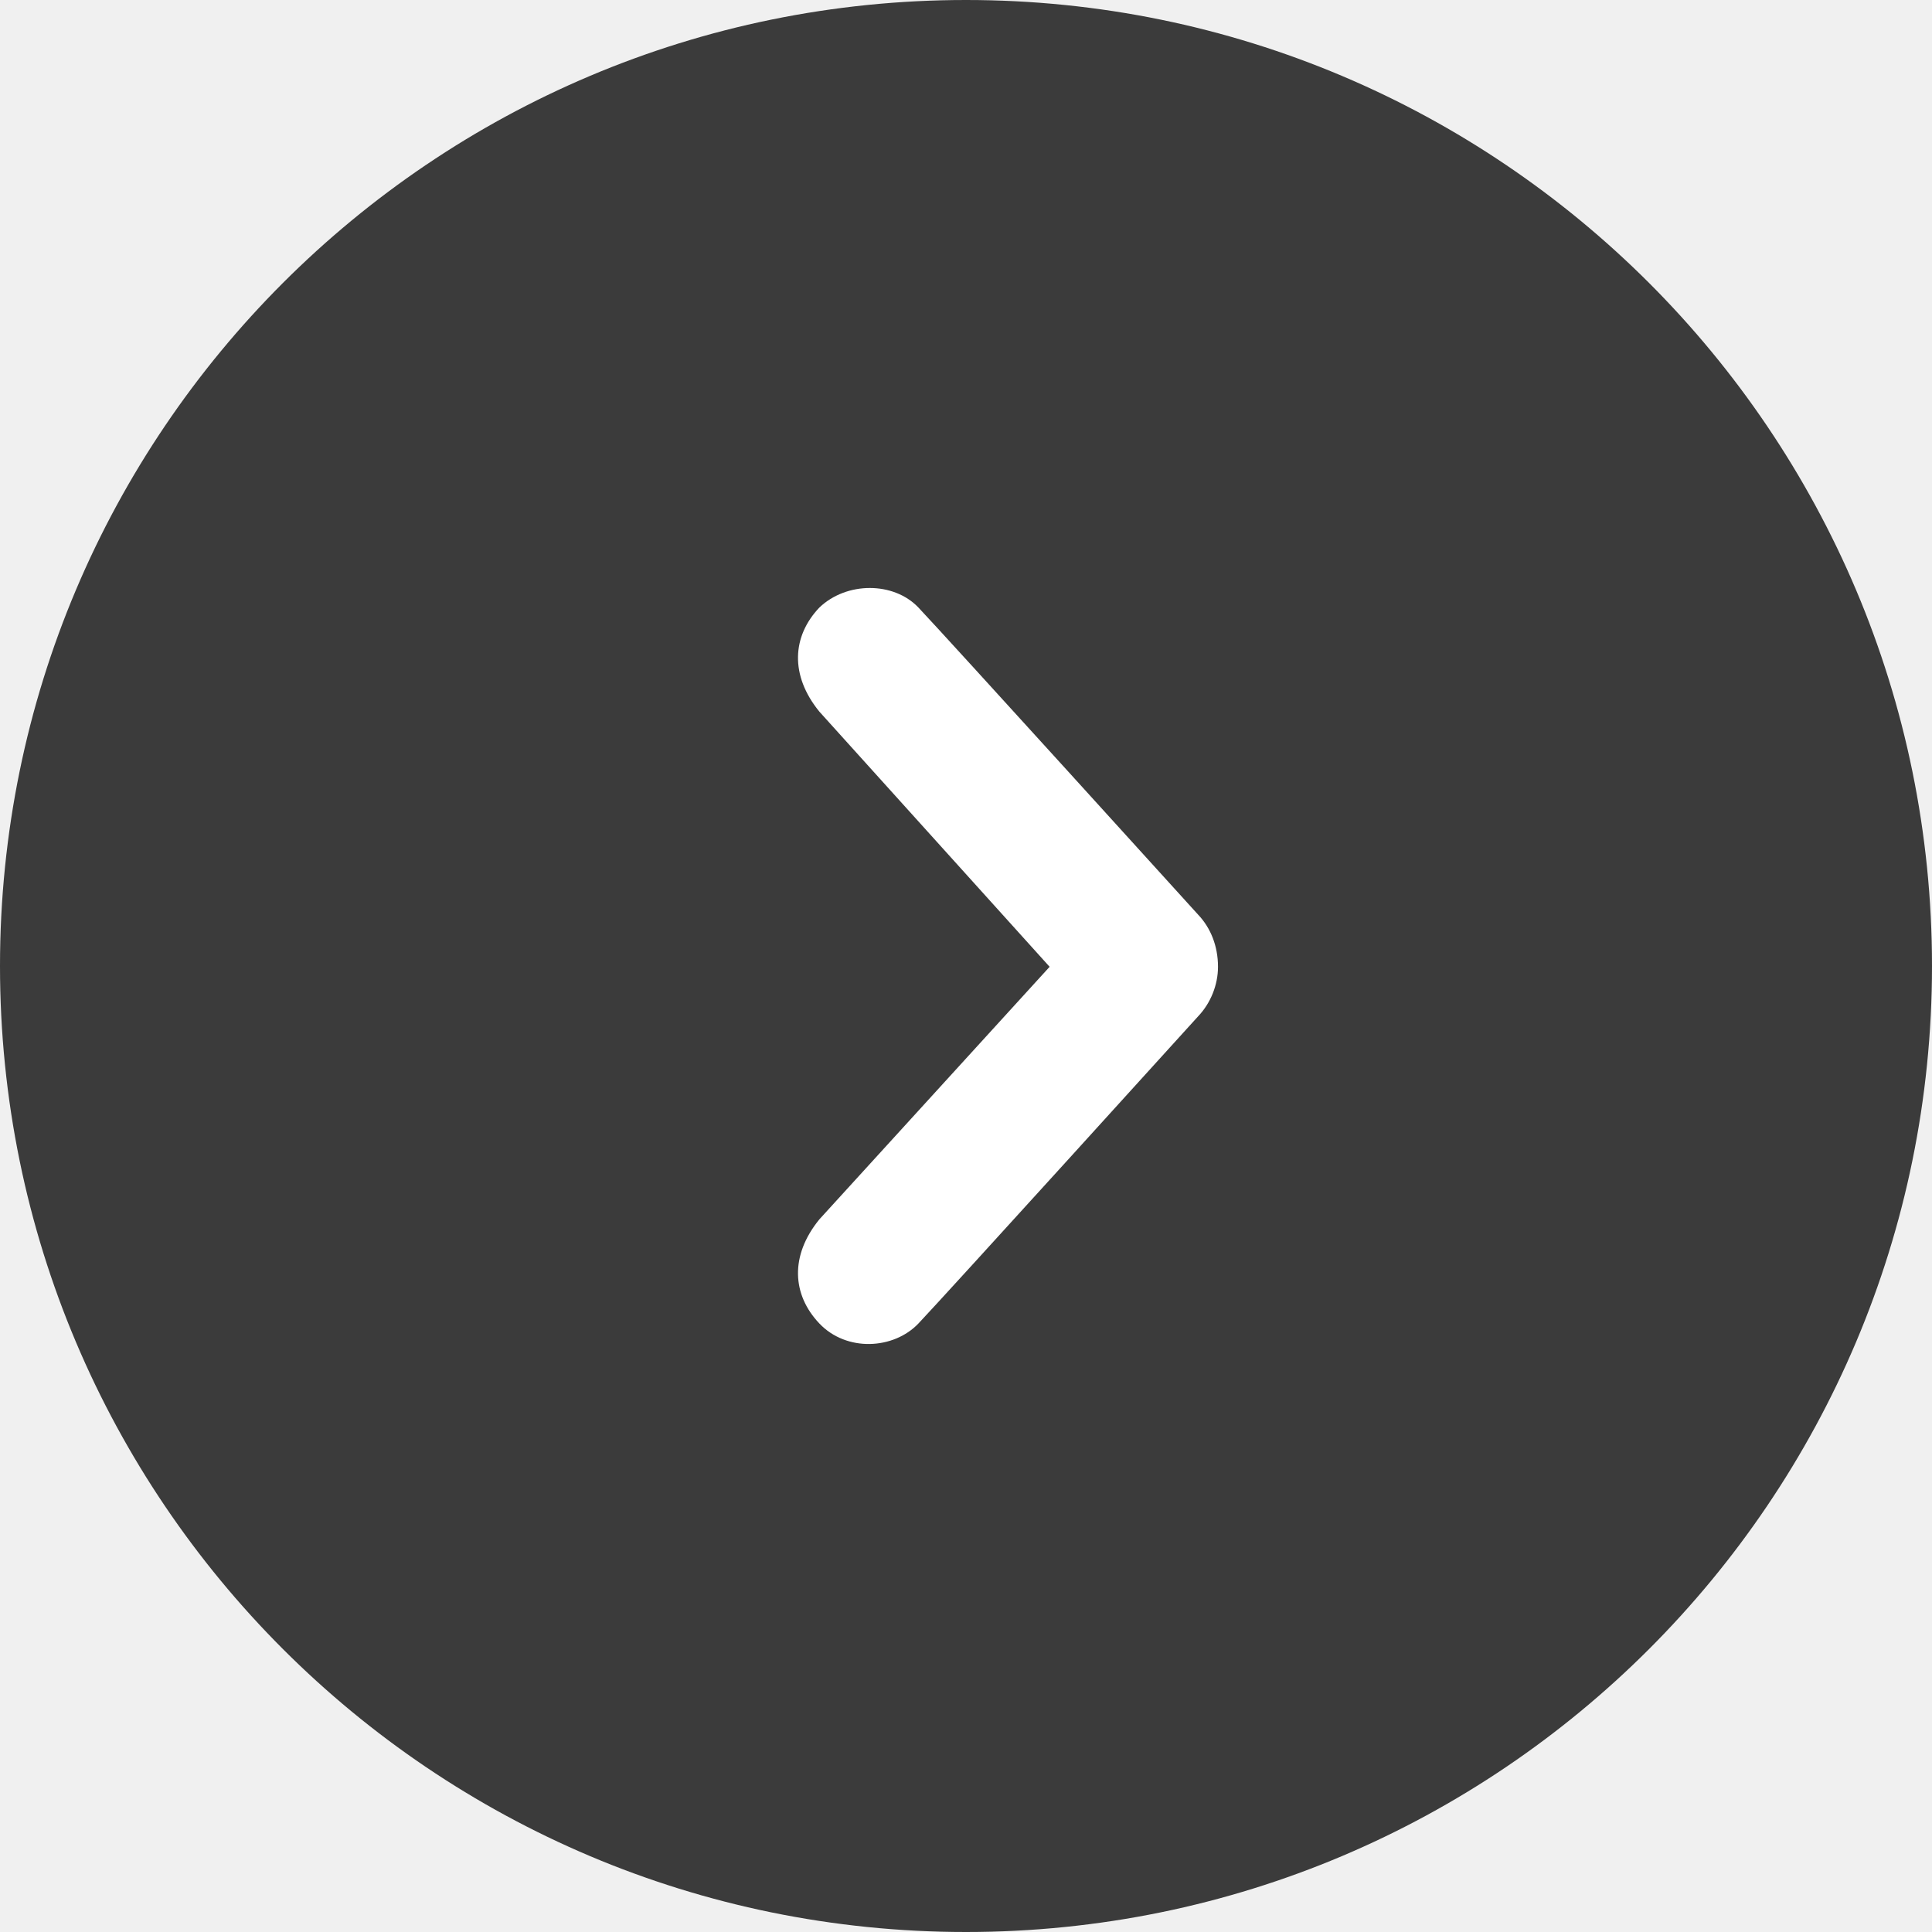
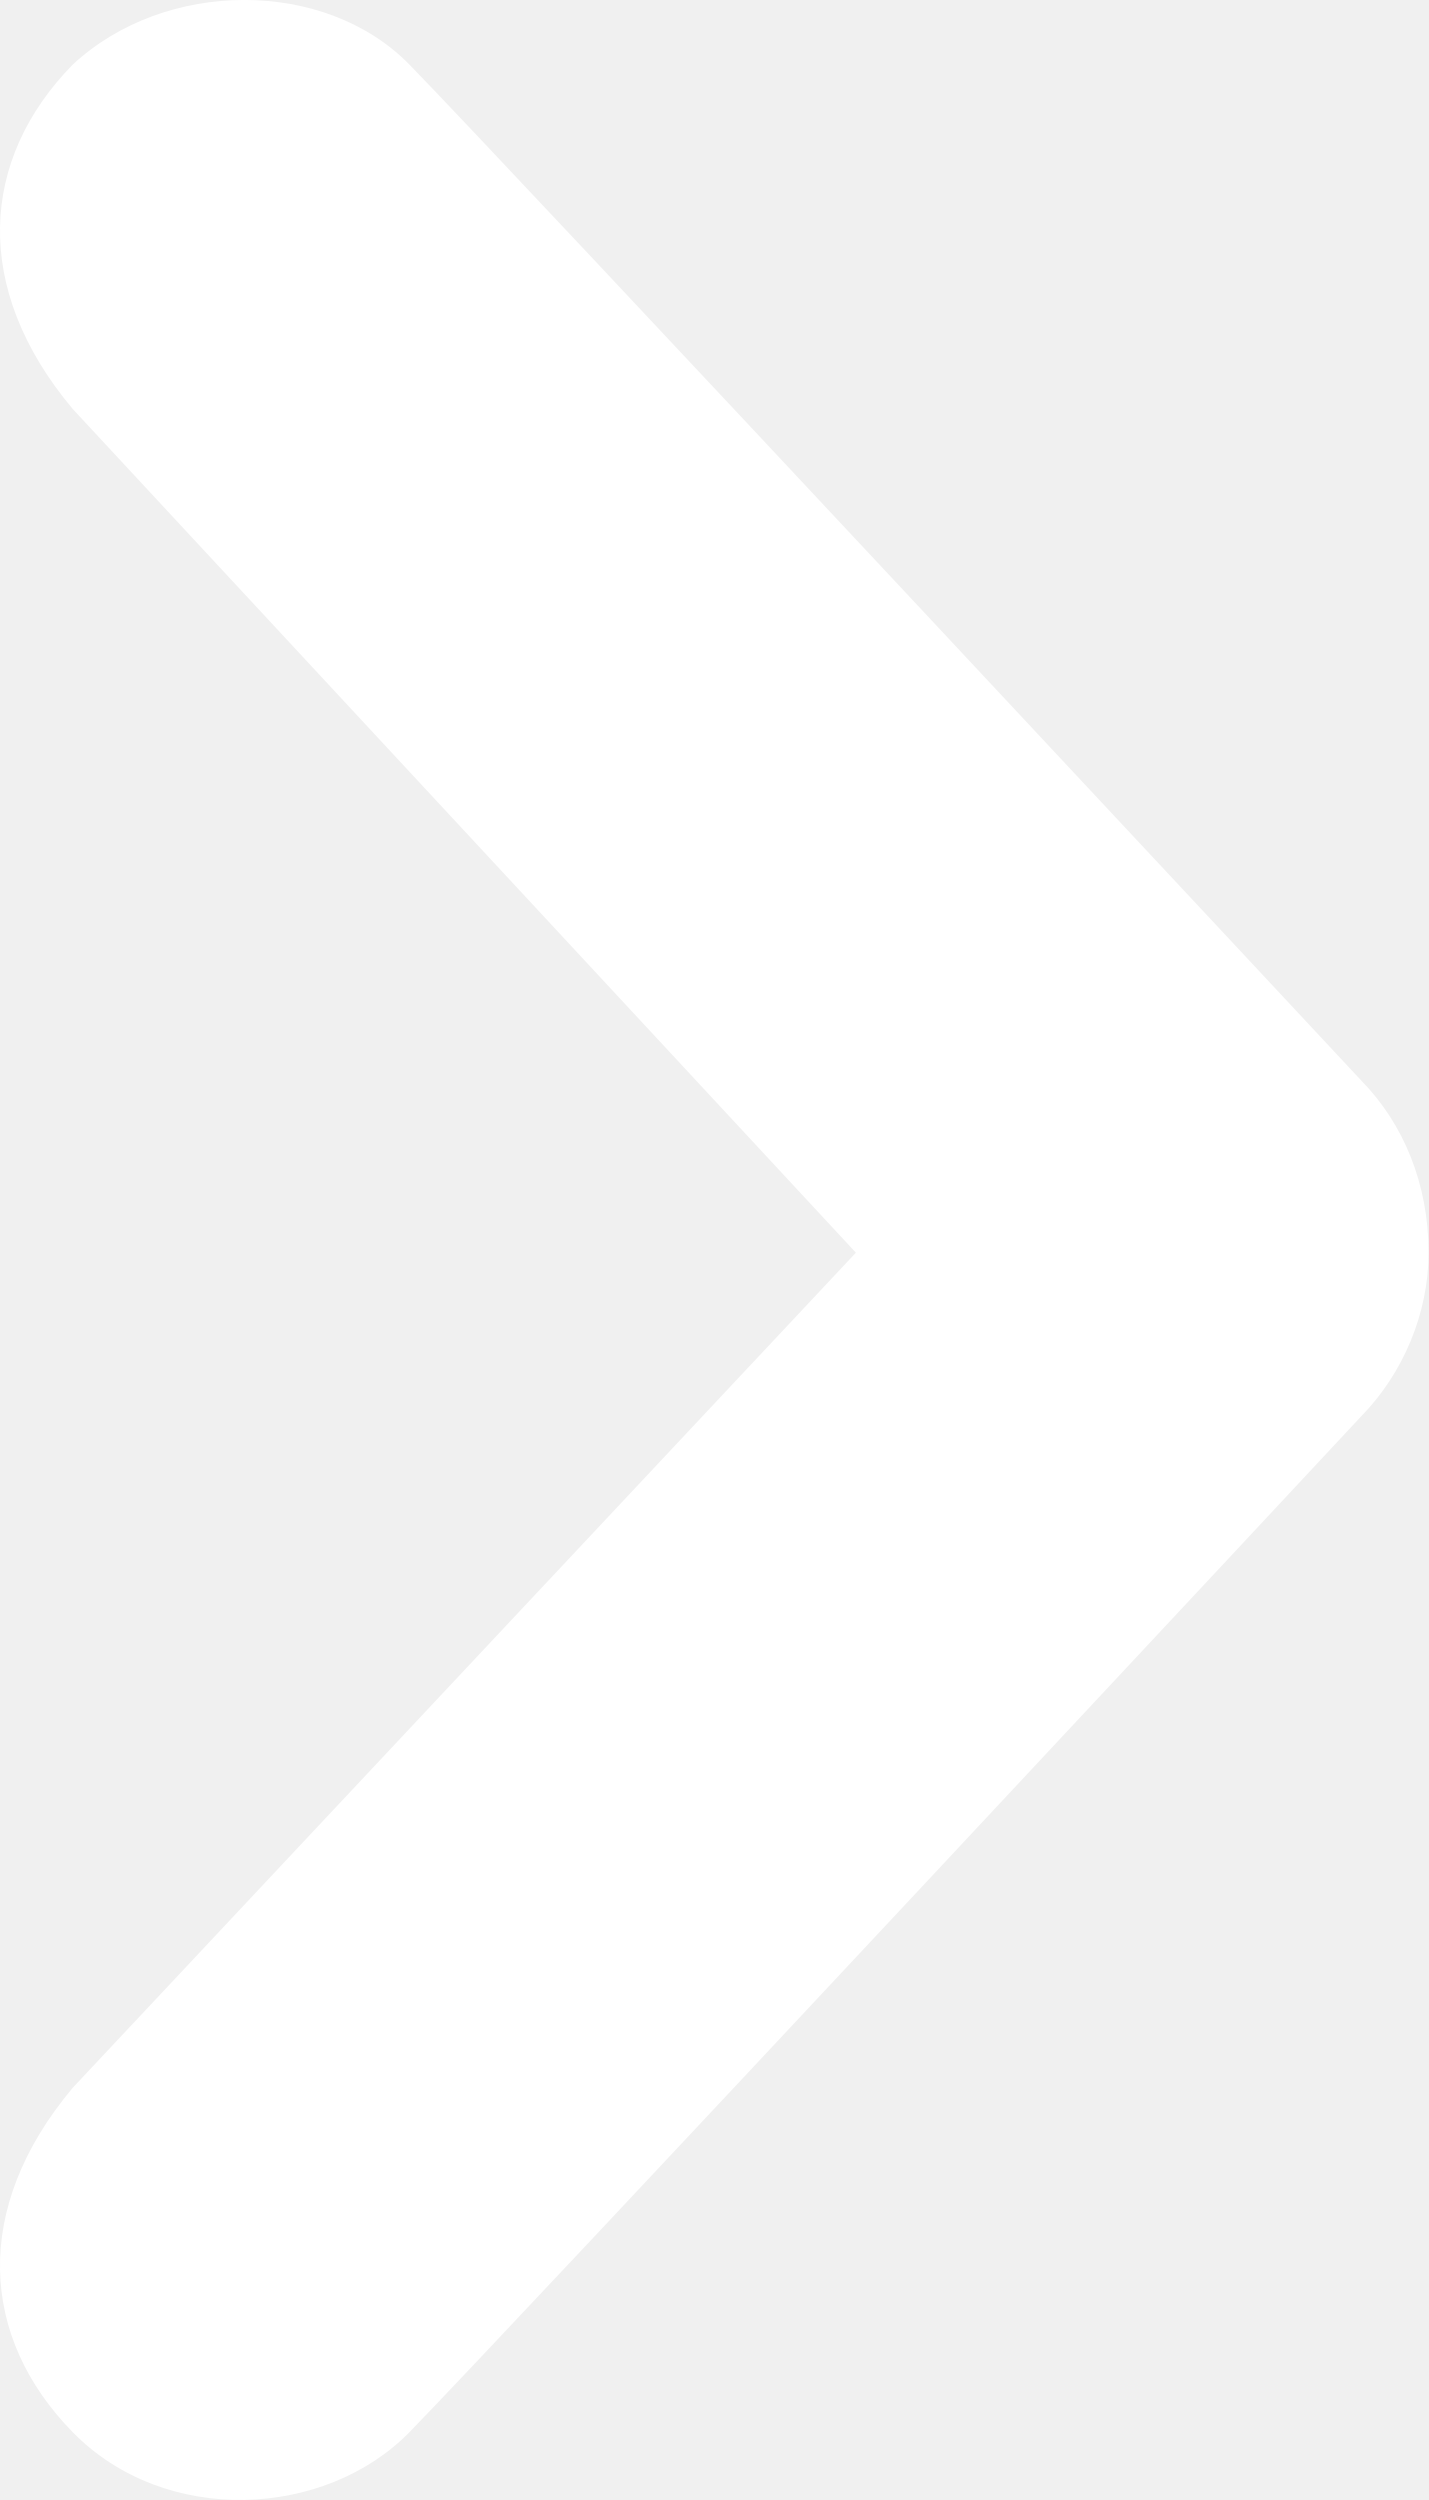
- <svg xmlns="http://www.w3.org/2000/svg" width="46px" height="46px" viewBox="0 0 46 46" version="1.1">
+ <svg xmlns="http://www.w3.org/2000/svg" width="8px" height="14px" viewBox="0 0 8 14" version="1.1">
  <defs />
  <g id="Page-1" stroke="none" stroke-width="1" fill="none" fill-rule="evenodd">
-     <g id="Touch'n'Slide">
-       <circle id="Touch" fill="#3B3B3B" cx="23" cy="23" r="23" />
-       <path d="M19.509,14.465 C18.86,15.147 18.801,16.077 19.509,16.944 L24.991,23.019 L19.509,29.032 C18.801,29.9 18.86,30.83 19.509,31.512 C20.157,32.193 21.277,32.131 21.867,31.512 C22.515,30.83 28.528,24.197 28.528,24.197 C28.823,23.887 29,23.453 29,23.019 C29,22.523 28.823,22.089 28.528,21.779 C28.528,21.779 22.515,15.147 21.867,14.465 C21.277,13.845 20.157,13.845 19.509,14.465 Z" id="Arrow2" fill="#FFFFFF" />
+     <g id="range-slider-handle" transform="translate(-1, 0)" fill="#FFFFFF">
+       <path d="M1.407,0.362 C0.888,0.892 0.841,1.615 1.407,2.29 L5.793,7.015 L1.407,11.692 C0.841,12.367 0.888,13.09 1.407,13.62 C1.926,14.15 2.822,14.102 3.293,13.62 C3.812,13.09 8.623,7.931 8.623,7.931 C8.859,7.69 9,7.352 9,7.015 C9,6.629 8.859,6.292 8.623,6.051 C8.623,6.051 3.812,0.892 3.293,0.362 C2.822,-0.121 1.926,-0.121 1.407,0.362 L1.407,0.362 Z" id="Arrow" />
    </g>
  </g>
</svg>
